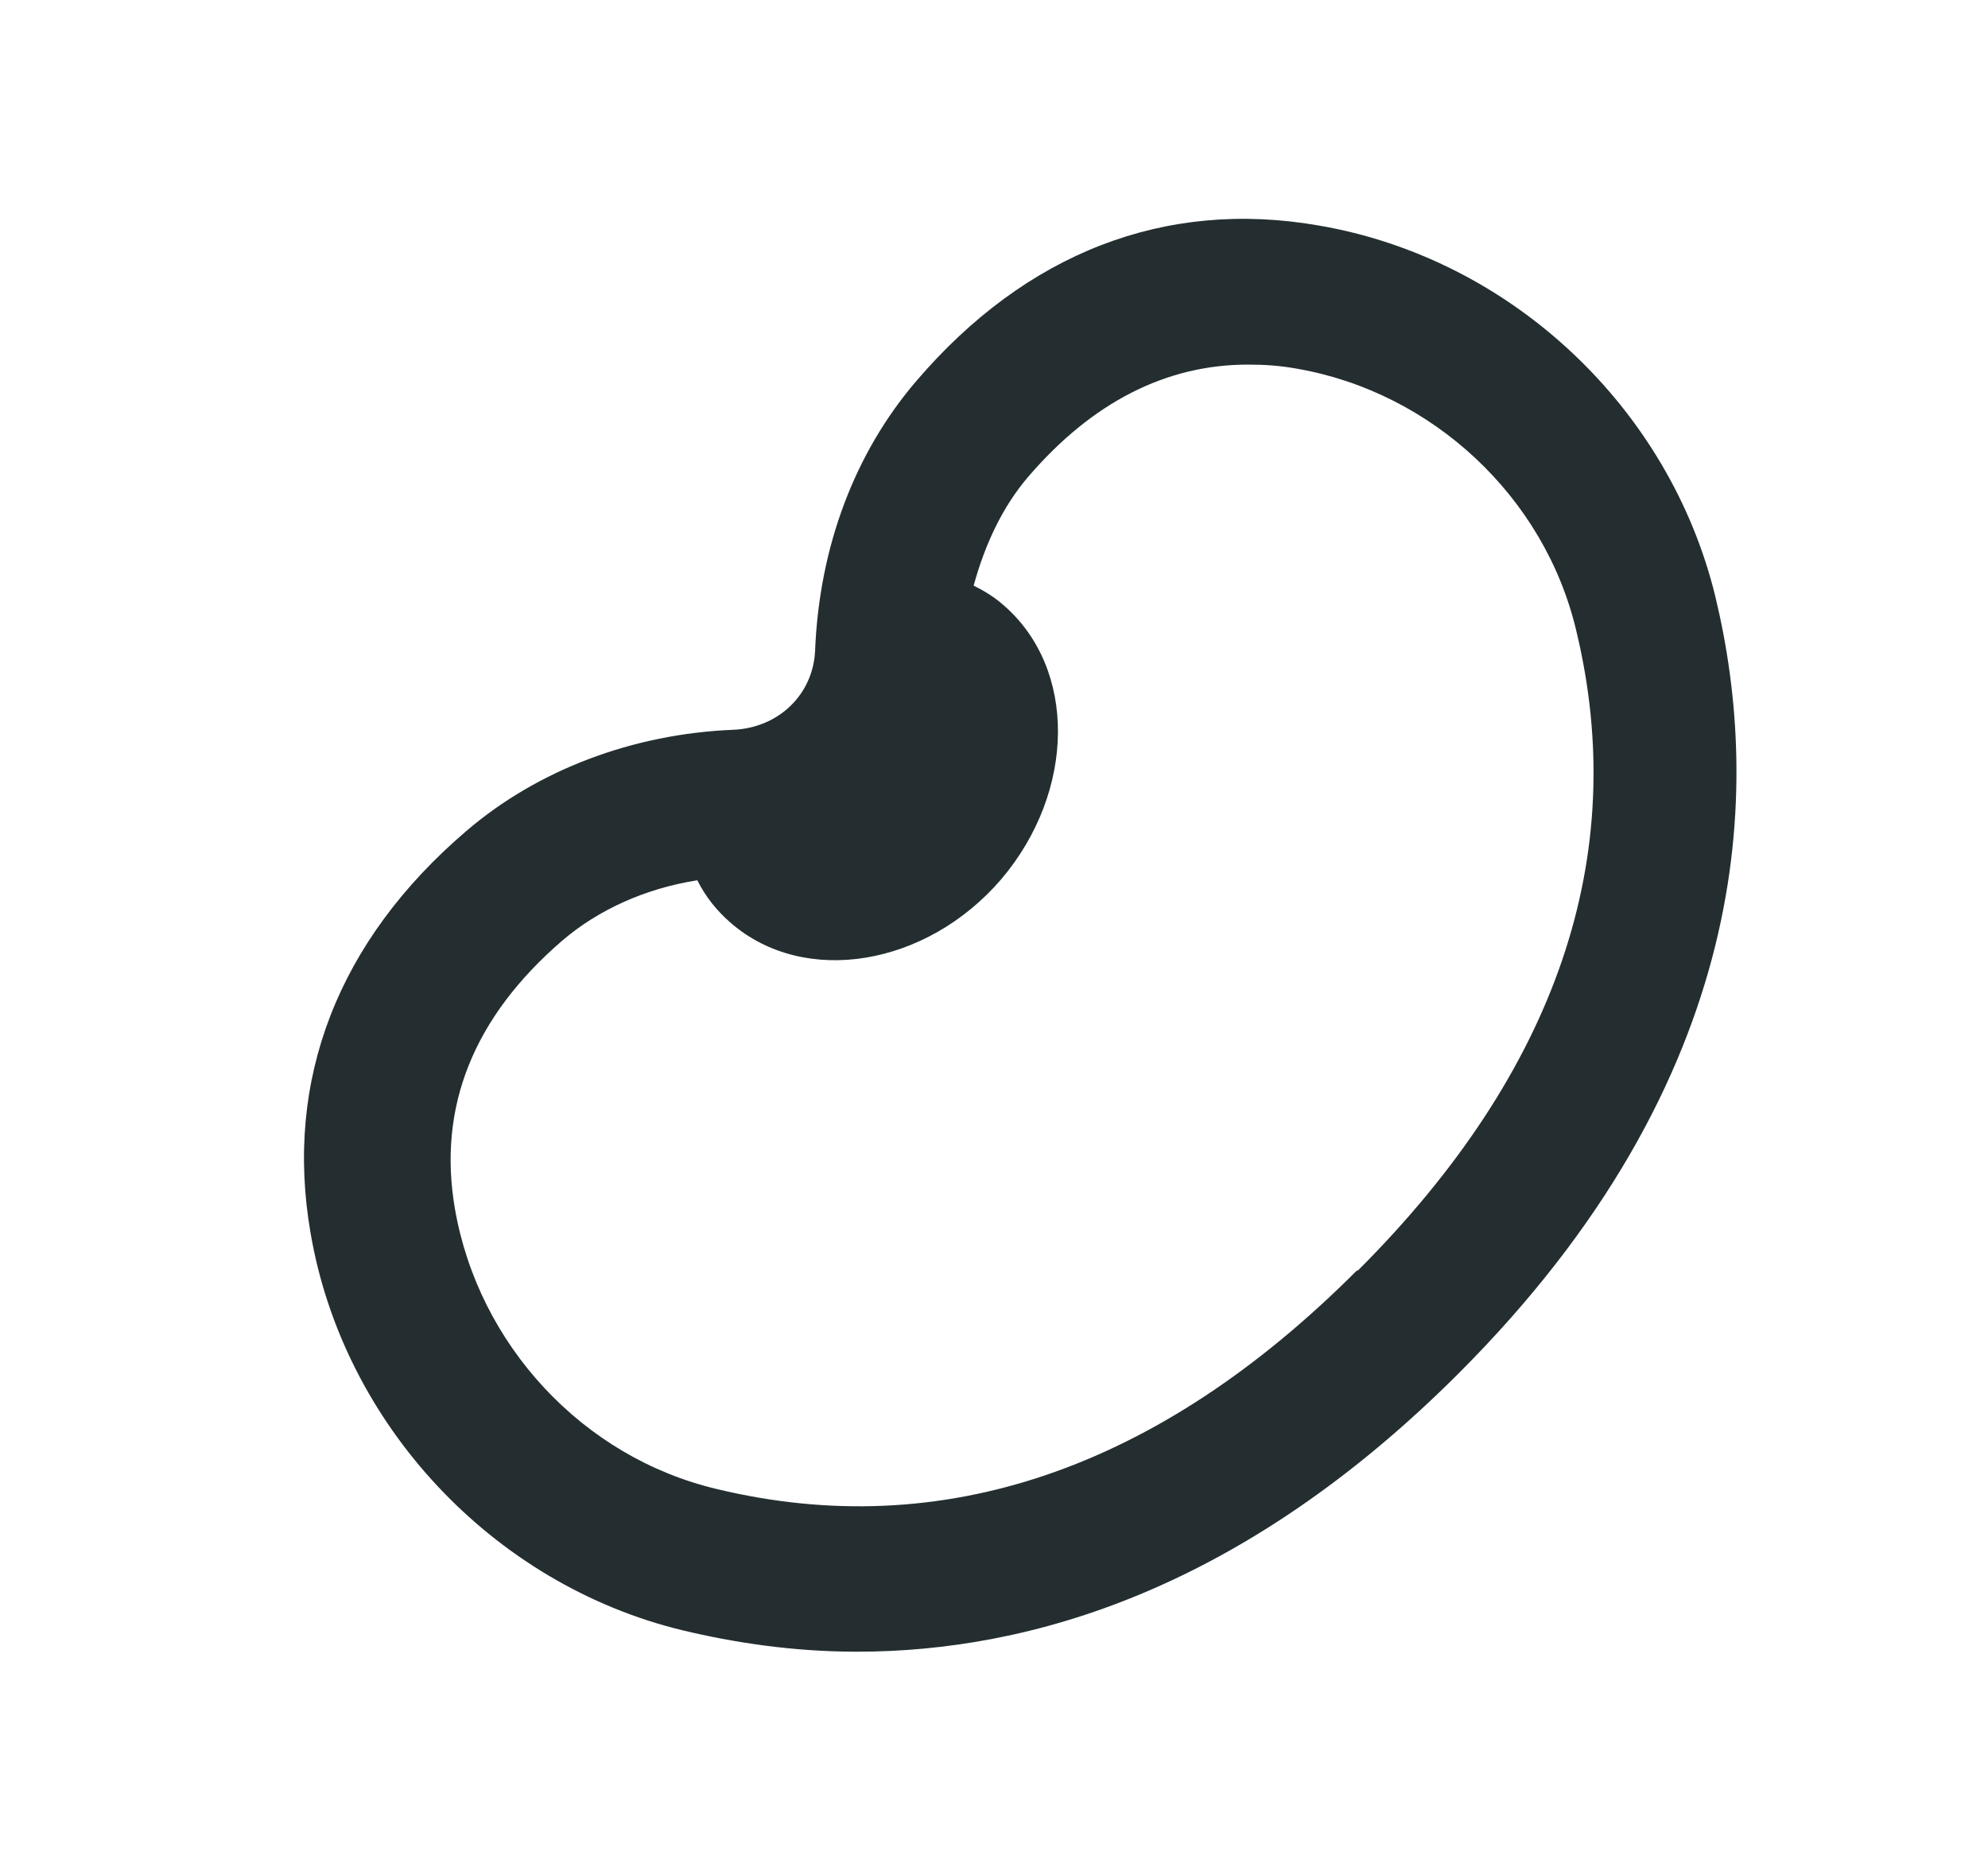
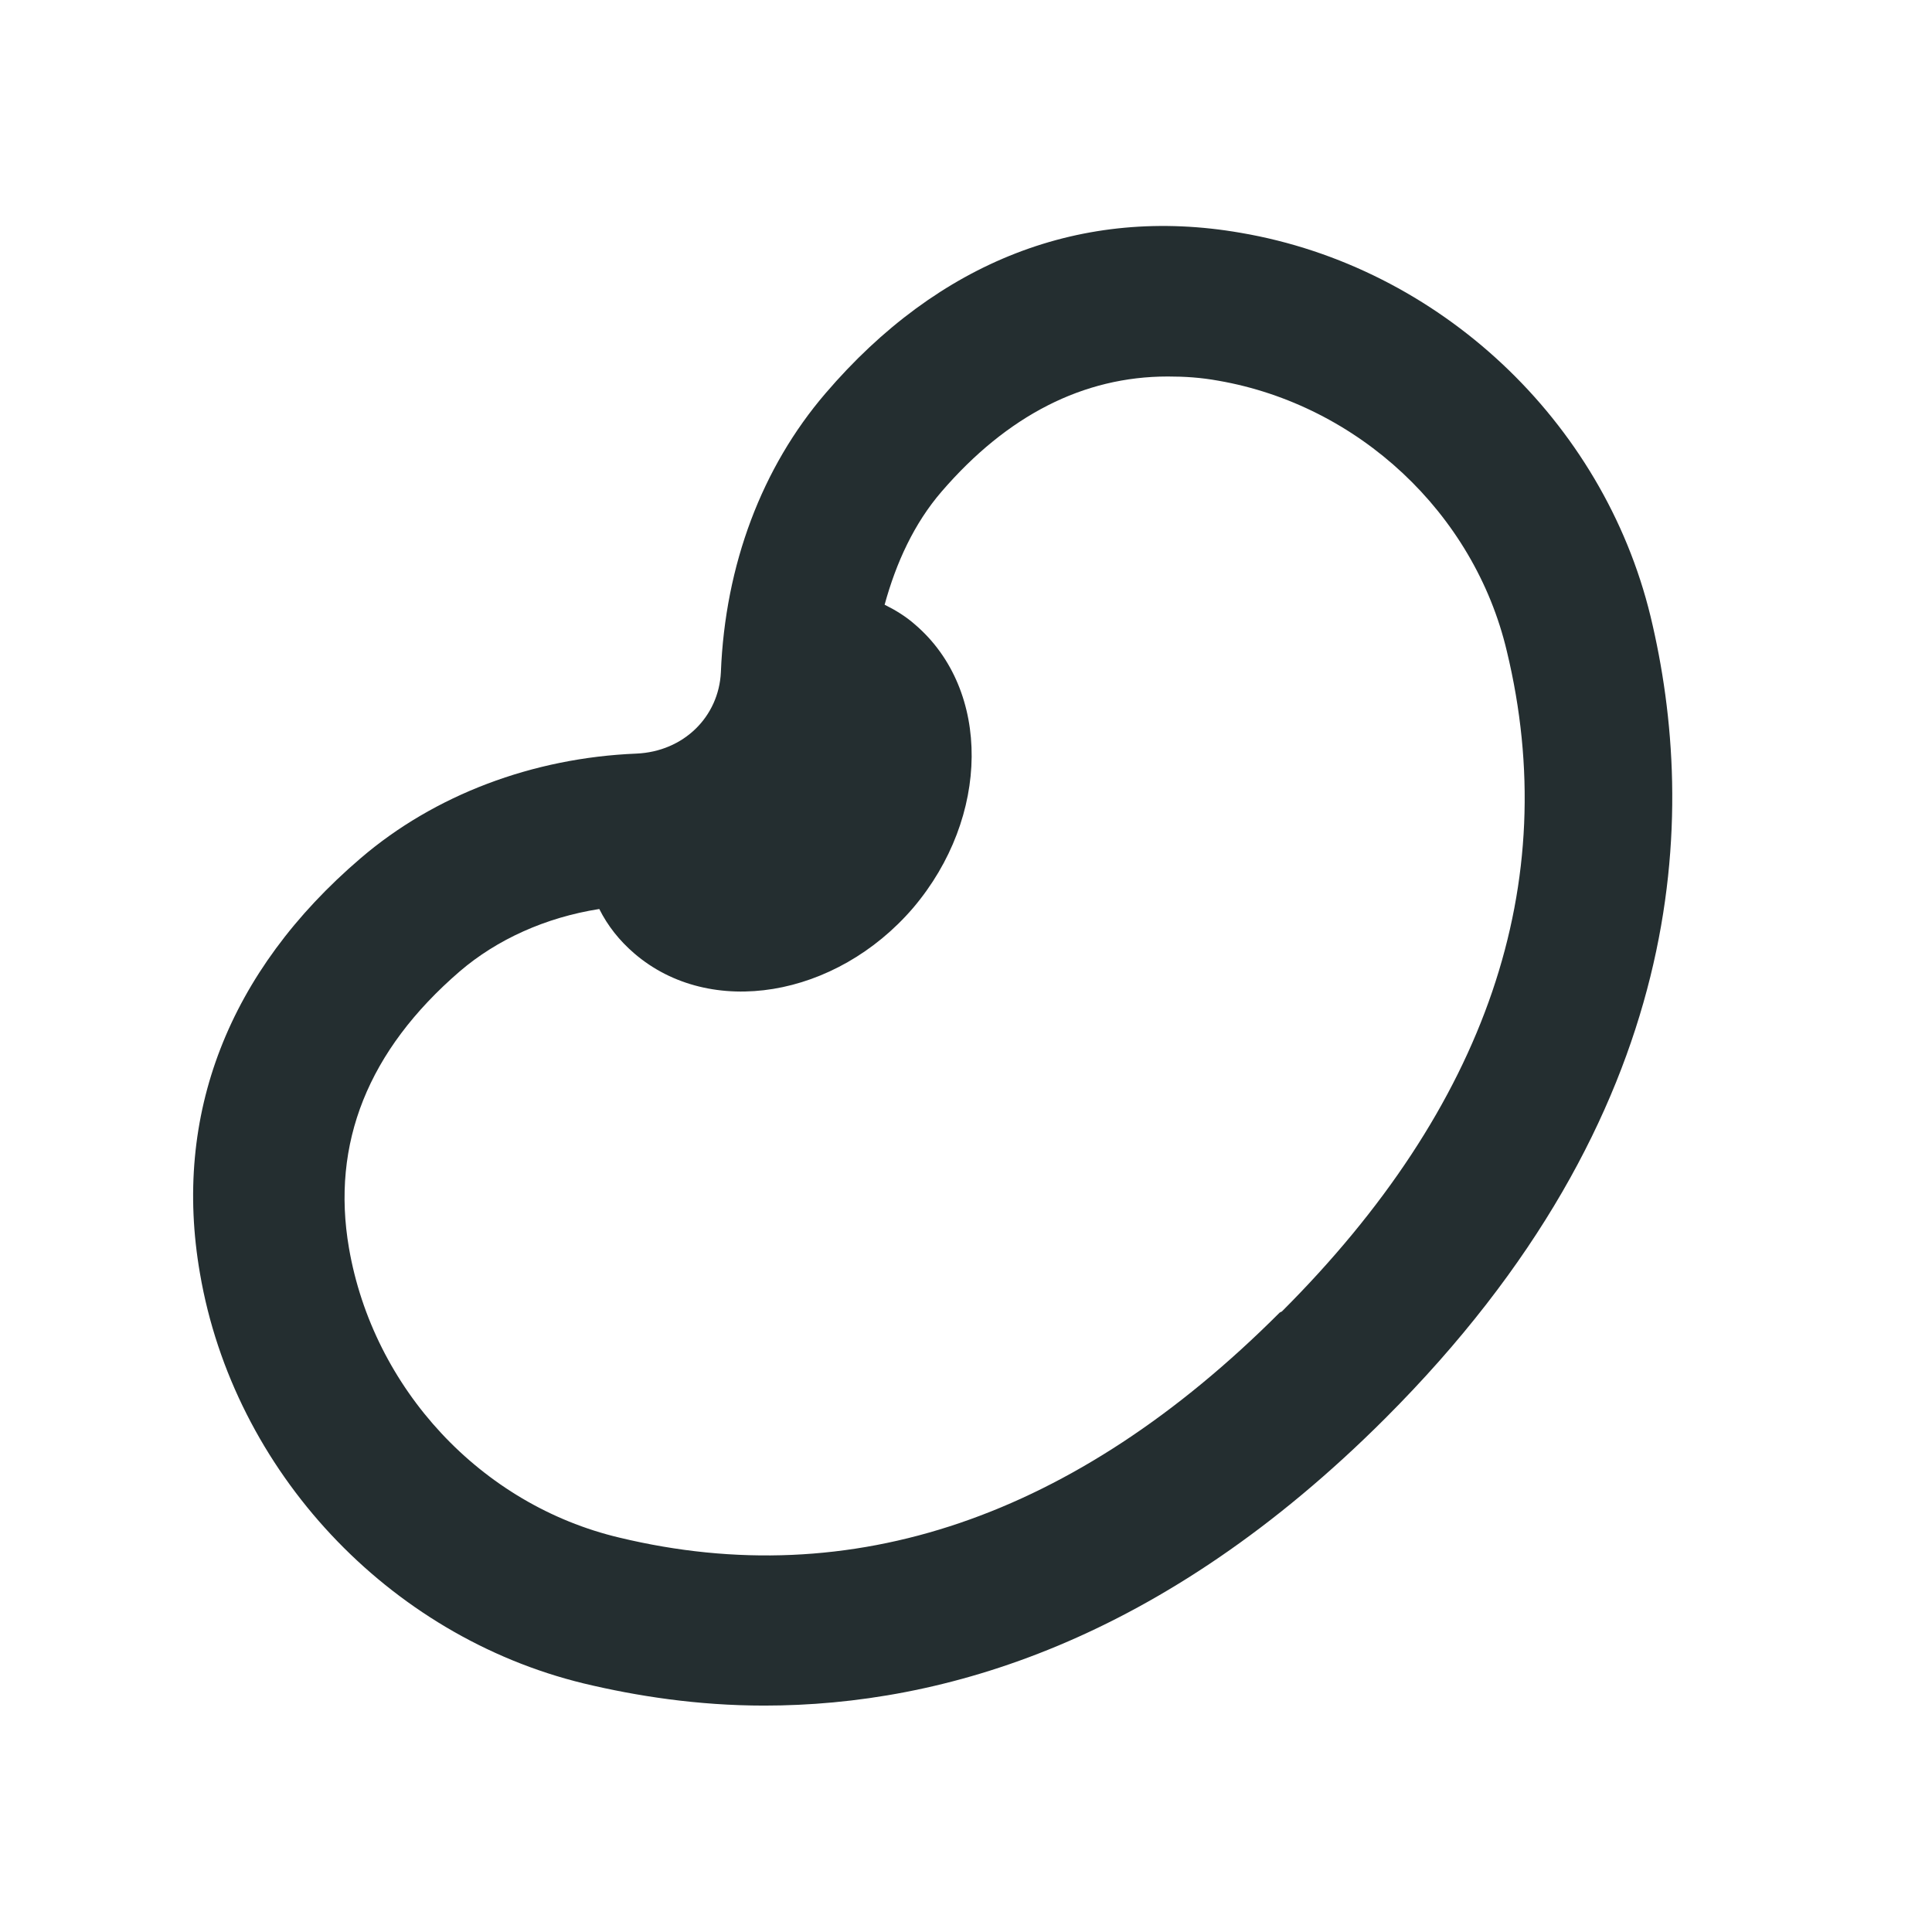
- <svg xmlns="http://www.w3.org/2000/svg" width="17" height="16" viewBox="0 0 17 16" fill="none">
-   <path d="M14.669 5.104C14.276 3.485 12.919 2.208 11.274 1.928C9.962 1.7 8.772 2.164 7.836 3.258C7.311 3.87 7.005 4.675 6.97 5.568C6.952 5.935 6.663 6.224 6.27 6.241C5.412 6.276 4.598 6.583 3.986 7.108C2.892 8.044 2.428 9.234 2.656 10.546C2.936 12.182 4.213 13.547 5.832 13.941C6.27 14.046 6.777 14.125 7.328 14.125C8.816 14.125 10.627 13.591 12.473 11.745C15.002 9.216 15.063 6.74 14.669 5.104ZM11.598 10.87C9.901 12.568 8.055 13.197 6.13 12.734C4.983 12.463 4.091 11.5 3.89 10.336C3.741 9.47 4.047 8.7 4.808 8.044C5.115 7.781 5.517 7.598 5.963 7.528C6.033 7.668 6.13 7.79 6.252 7.895C6.882 8.438 7.923 8.263 8.562 7.519C9.201 6.766 9.21 5.716 8.58 5.174C8.501 5.104 8.413 5.051 8.326 5.008C8.422 4.658 8.571 4.334 8.798 4.071C9.341 3.441 9.971 3.118 10.671 3.118C10.811 3.118 10.942 3.126 11.091 3.153C12.246 3.354 13.208 4.246 13.479 5.393C13.943 7.318 13.313 9.164 11.616 10.861L11.598 10.87Z" fill="#242E30" />
+ <svg xmlns="http://www.w3.org/2000/svg" width="16" height="16" viewBox="0 0 16 16" fill="none">
+   <path d="M13.669 5.104C13.276 3.485 11.919 2.208 10.274 1.928C8.962 1.7 7.772 2.164 6.836 3.258C6.311 3.87 6.005 4.675 5.97 5.568C5.952 5.935 5.663 6.224 5.27 6.241C4.412 6.276 3.598 6.583 2.986 7.108C1.892 8.044 1.428 9.234 1.656 10.546C1.936 12.182 3.213 13.547 4.832 13.941C5.27 14.046 5.777 14.125 6.328 14.125C7.816 14.125 9.627 13.591 11.473 11.745C14.002 9.216 14.063 6.74 13.669 5.104ZM10.598 10.87C8.901 12.568 7.055 13.197 5.13 12.734C3.983 12.463 3.091 11.5 2.89 10.336C2.741 9.47 3.047 8.7 3.808 8.044C4.115 7.781 4.517 7.598 4.963 7.528C5.033 7.668 5.13 7.79 5.252 7.895C5.882 8.438 6.923 8.263 7.562 7.519C8.201 6.766 8.21 5.716 7.58 5.174C7.501 5.104 7.413 5.051 7.326 5.008C7.422 4.658 7.571 4.334 7.798 4.071C8.341 3.441 8.971 3.118 9.671 3.118C9.811 3.118 9.942 3.126 10.091 3.153C11.246 3.354 12.208 4.246 12.479 5.393C12.943 7.318 12.313 9.164 10.616 10.861L10.598 10.87Z" fill="#242E30" />
</svg>
